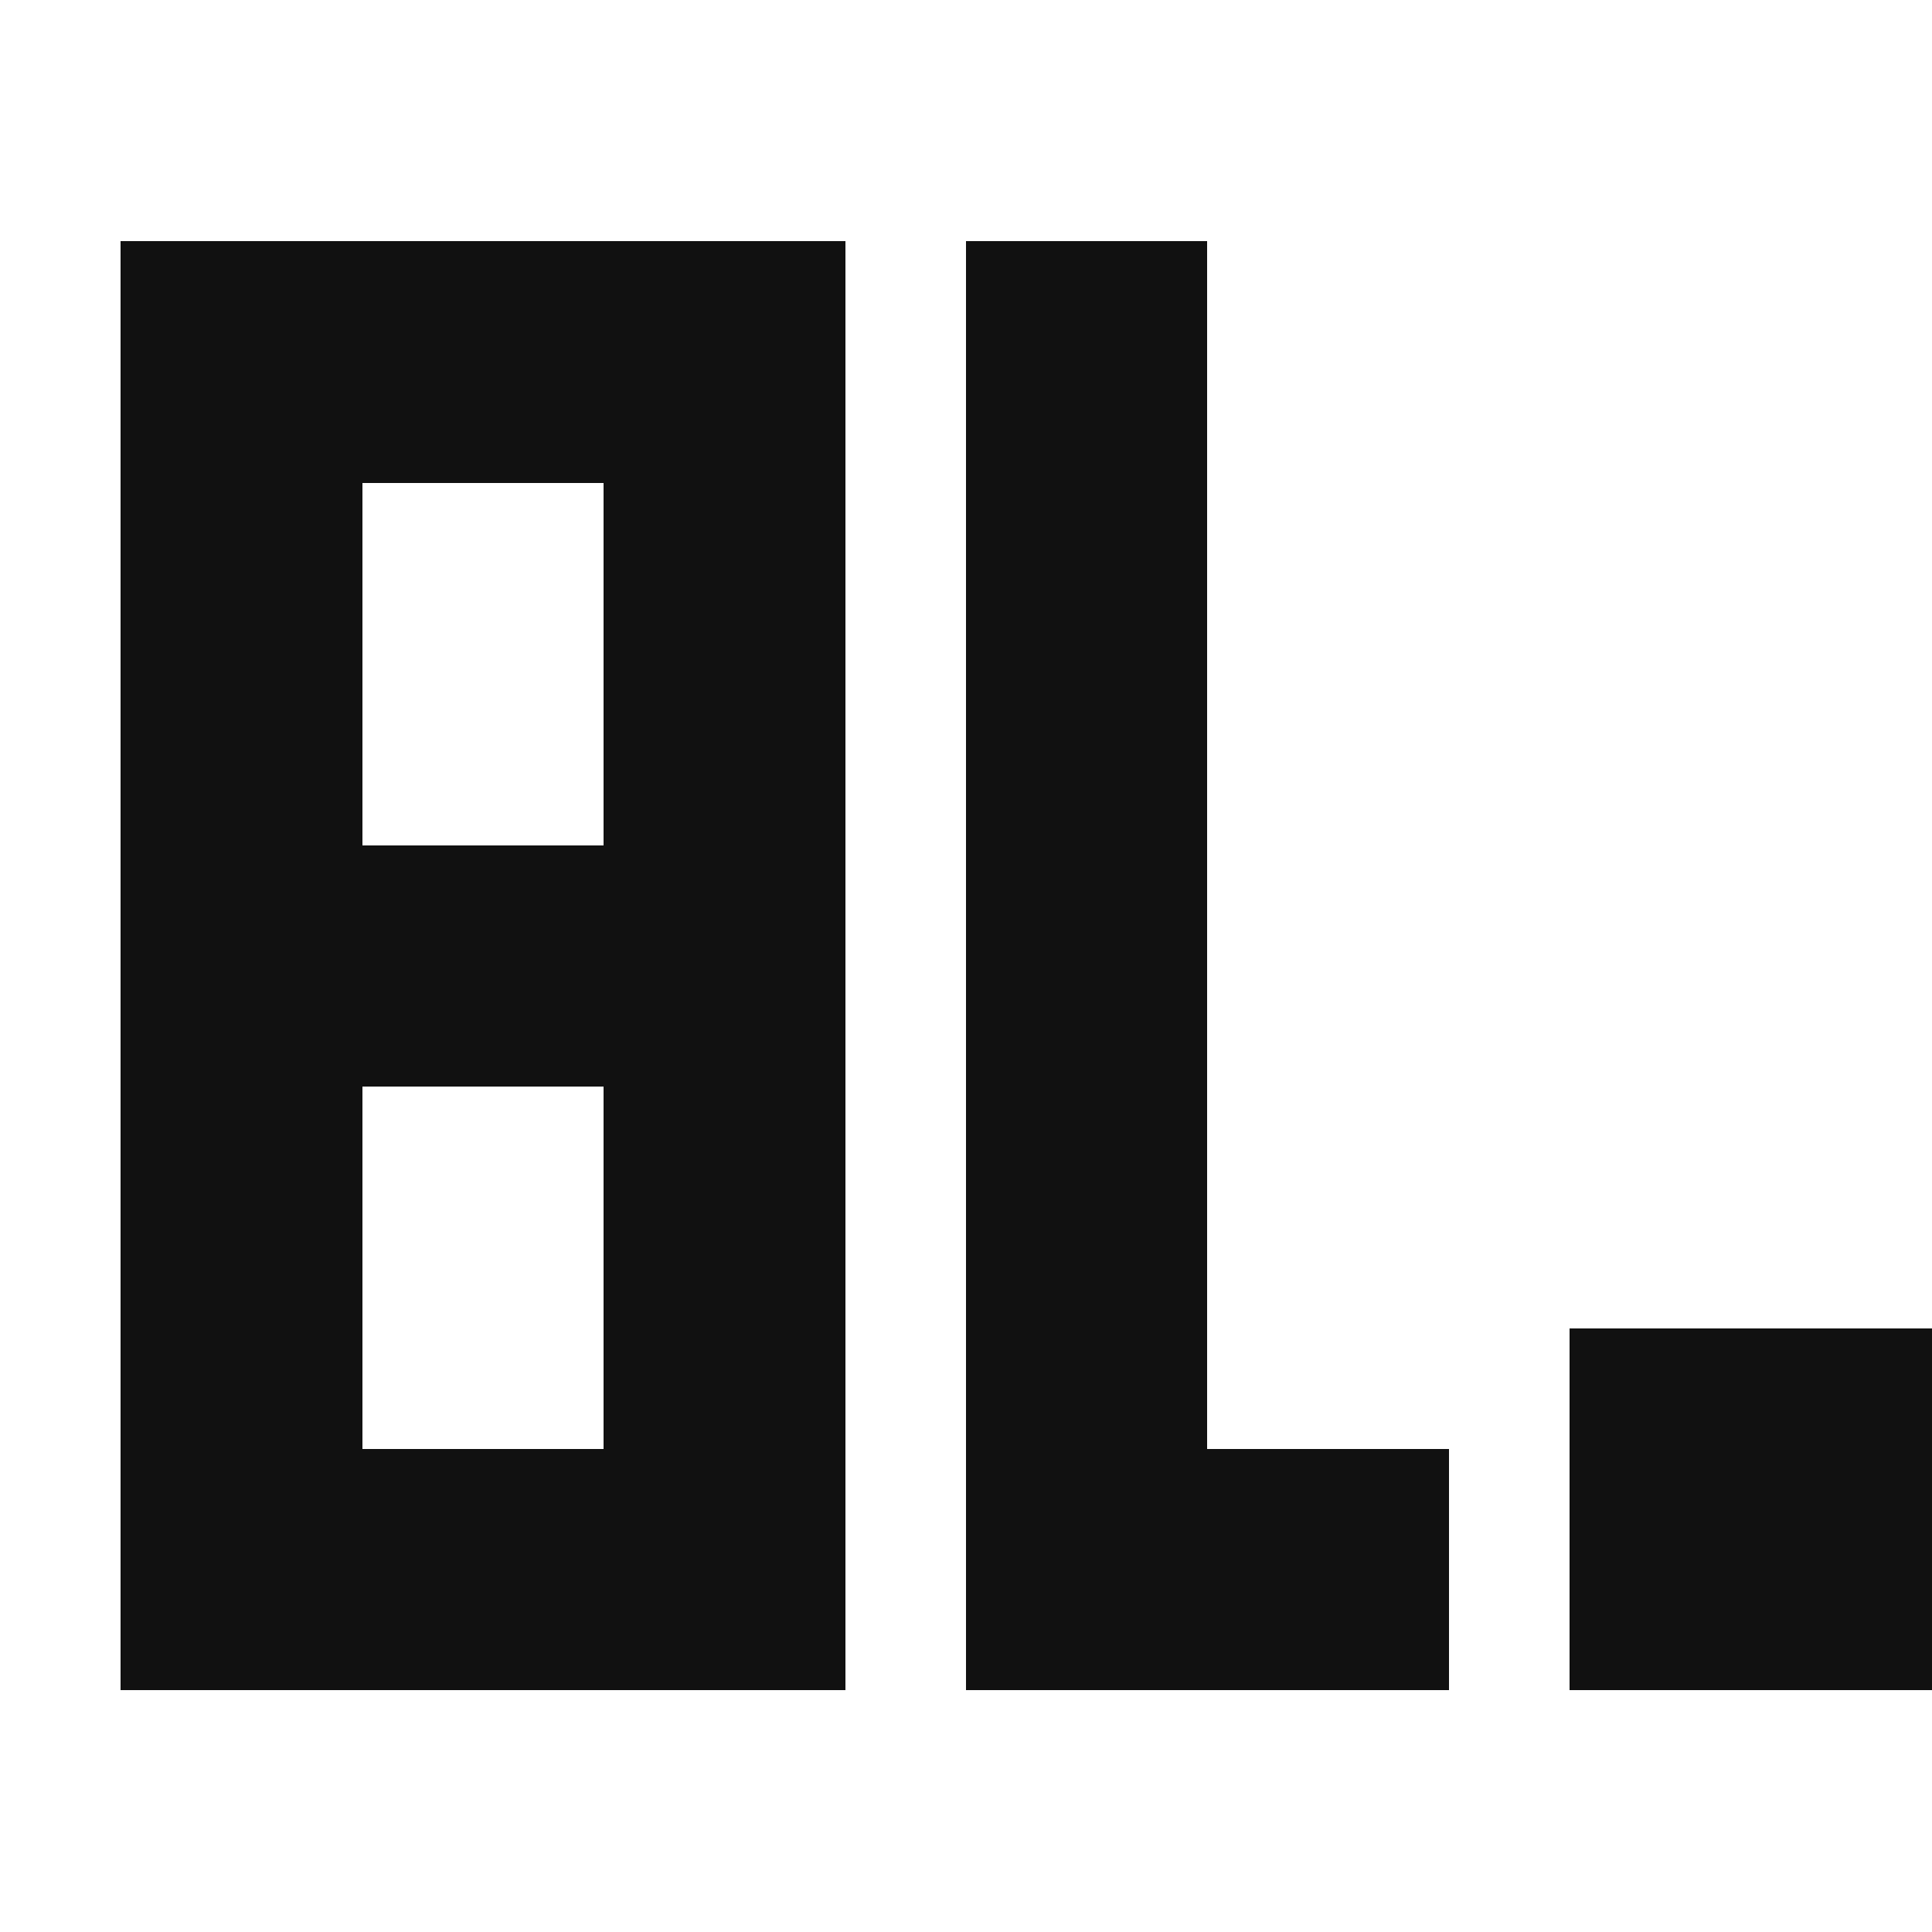
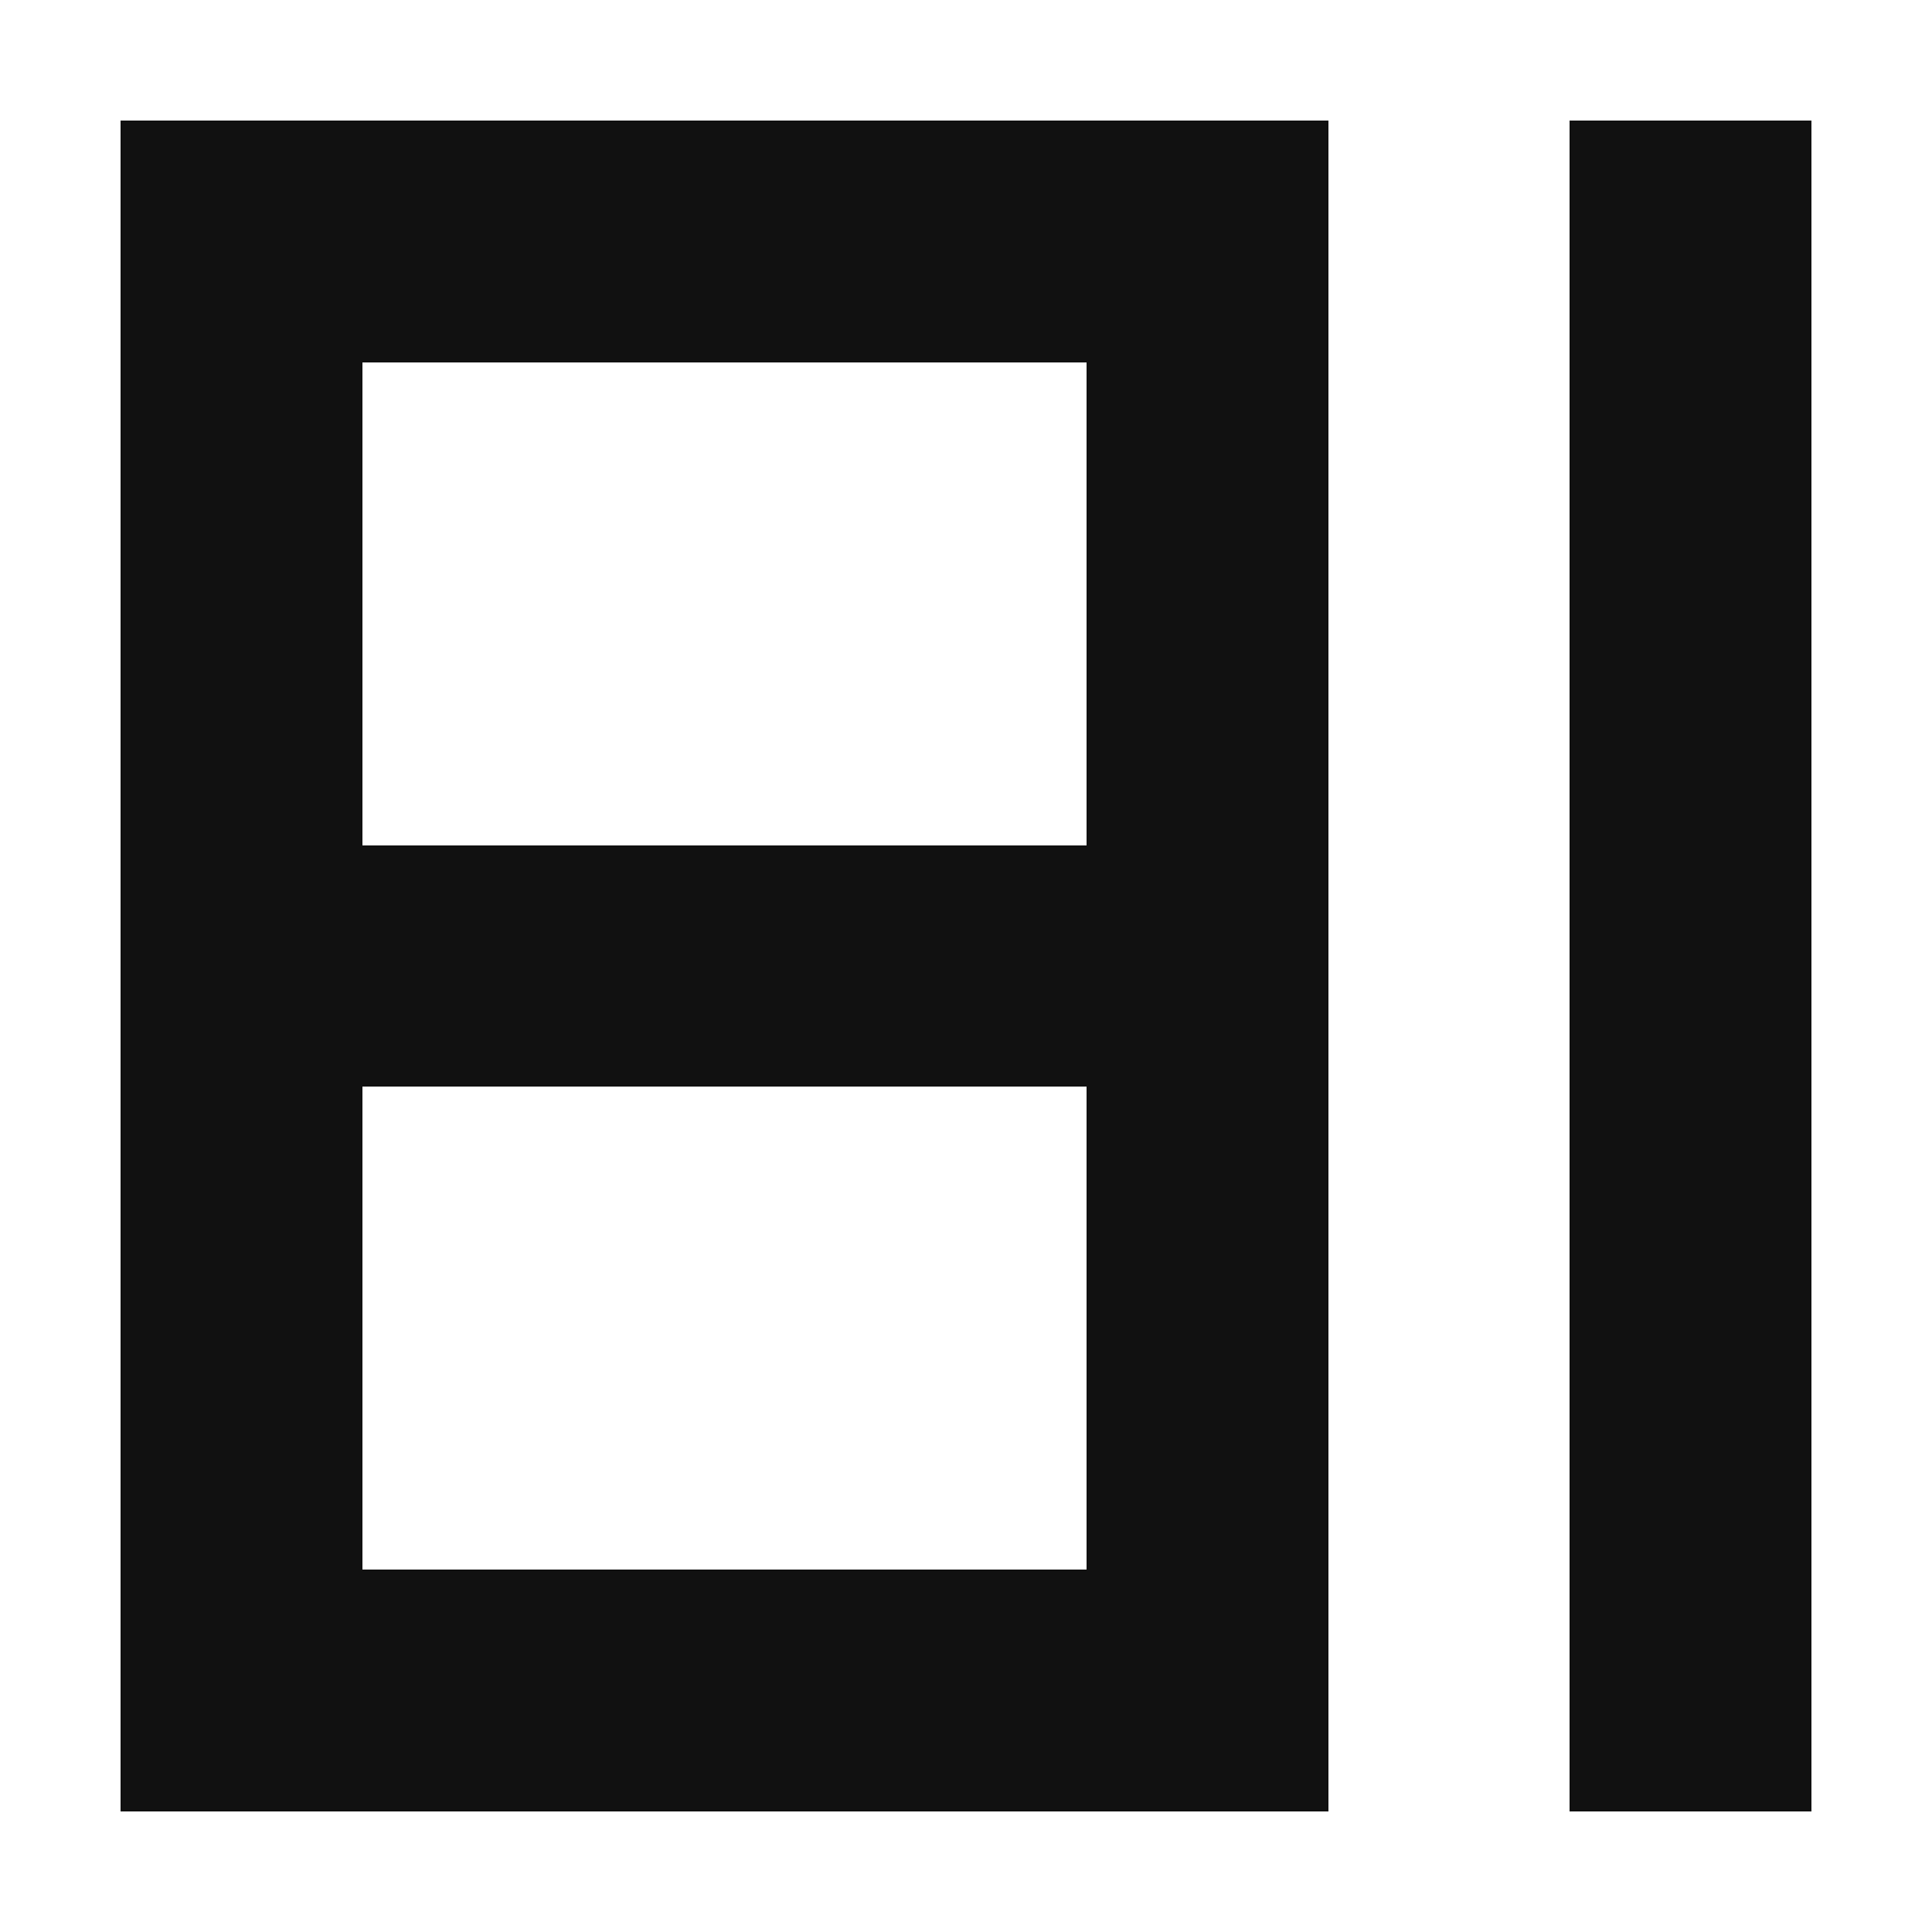
<svg xmlns="http://www.w3.org/2000/svg" viewBox="0 0 16 16" shape-rendering="crispEdges">
  <rect width="16" height="16" fill="#ffffff" />
-   <path fill="#111111" fill-rule="evenodd" d="M1 2h6v12H1V2zm2 2h2v3H3V4zm0 5h2v3H3V9zM8 2h2v10h2v2H8V2zm5 9h3v3h-3z" />
+   <path fill="#111111" fill-rule="evenodd" d="M1 1h10v14H1V1zm2 2h6v4H3V3zm0 6h6v4H3V9zM13 1h2v14h-2z" />
</svg>
